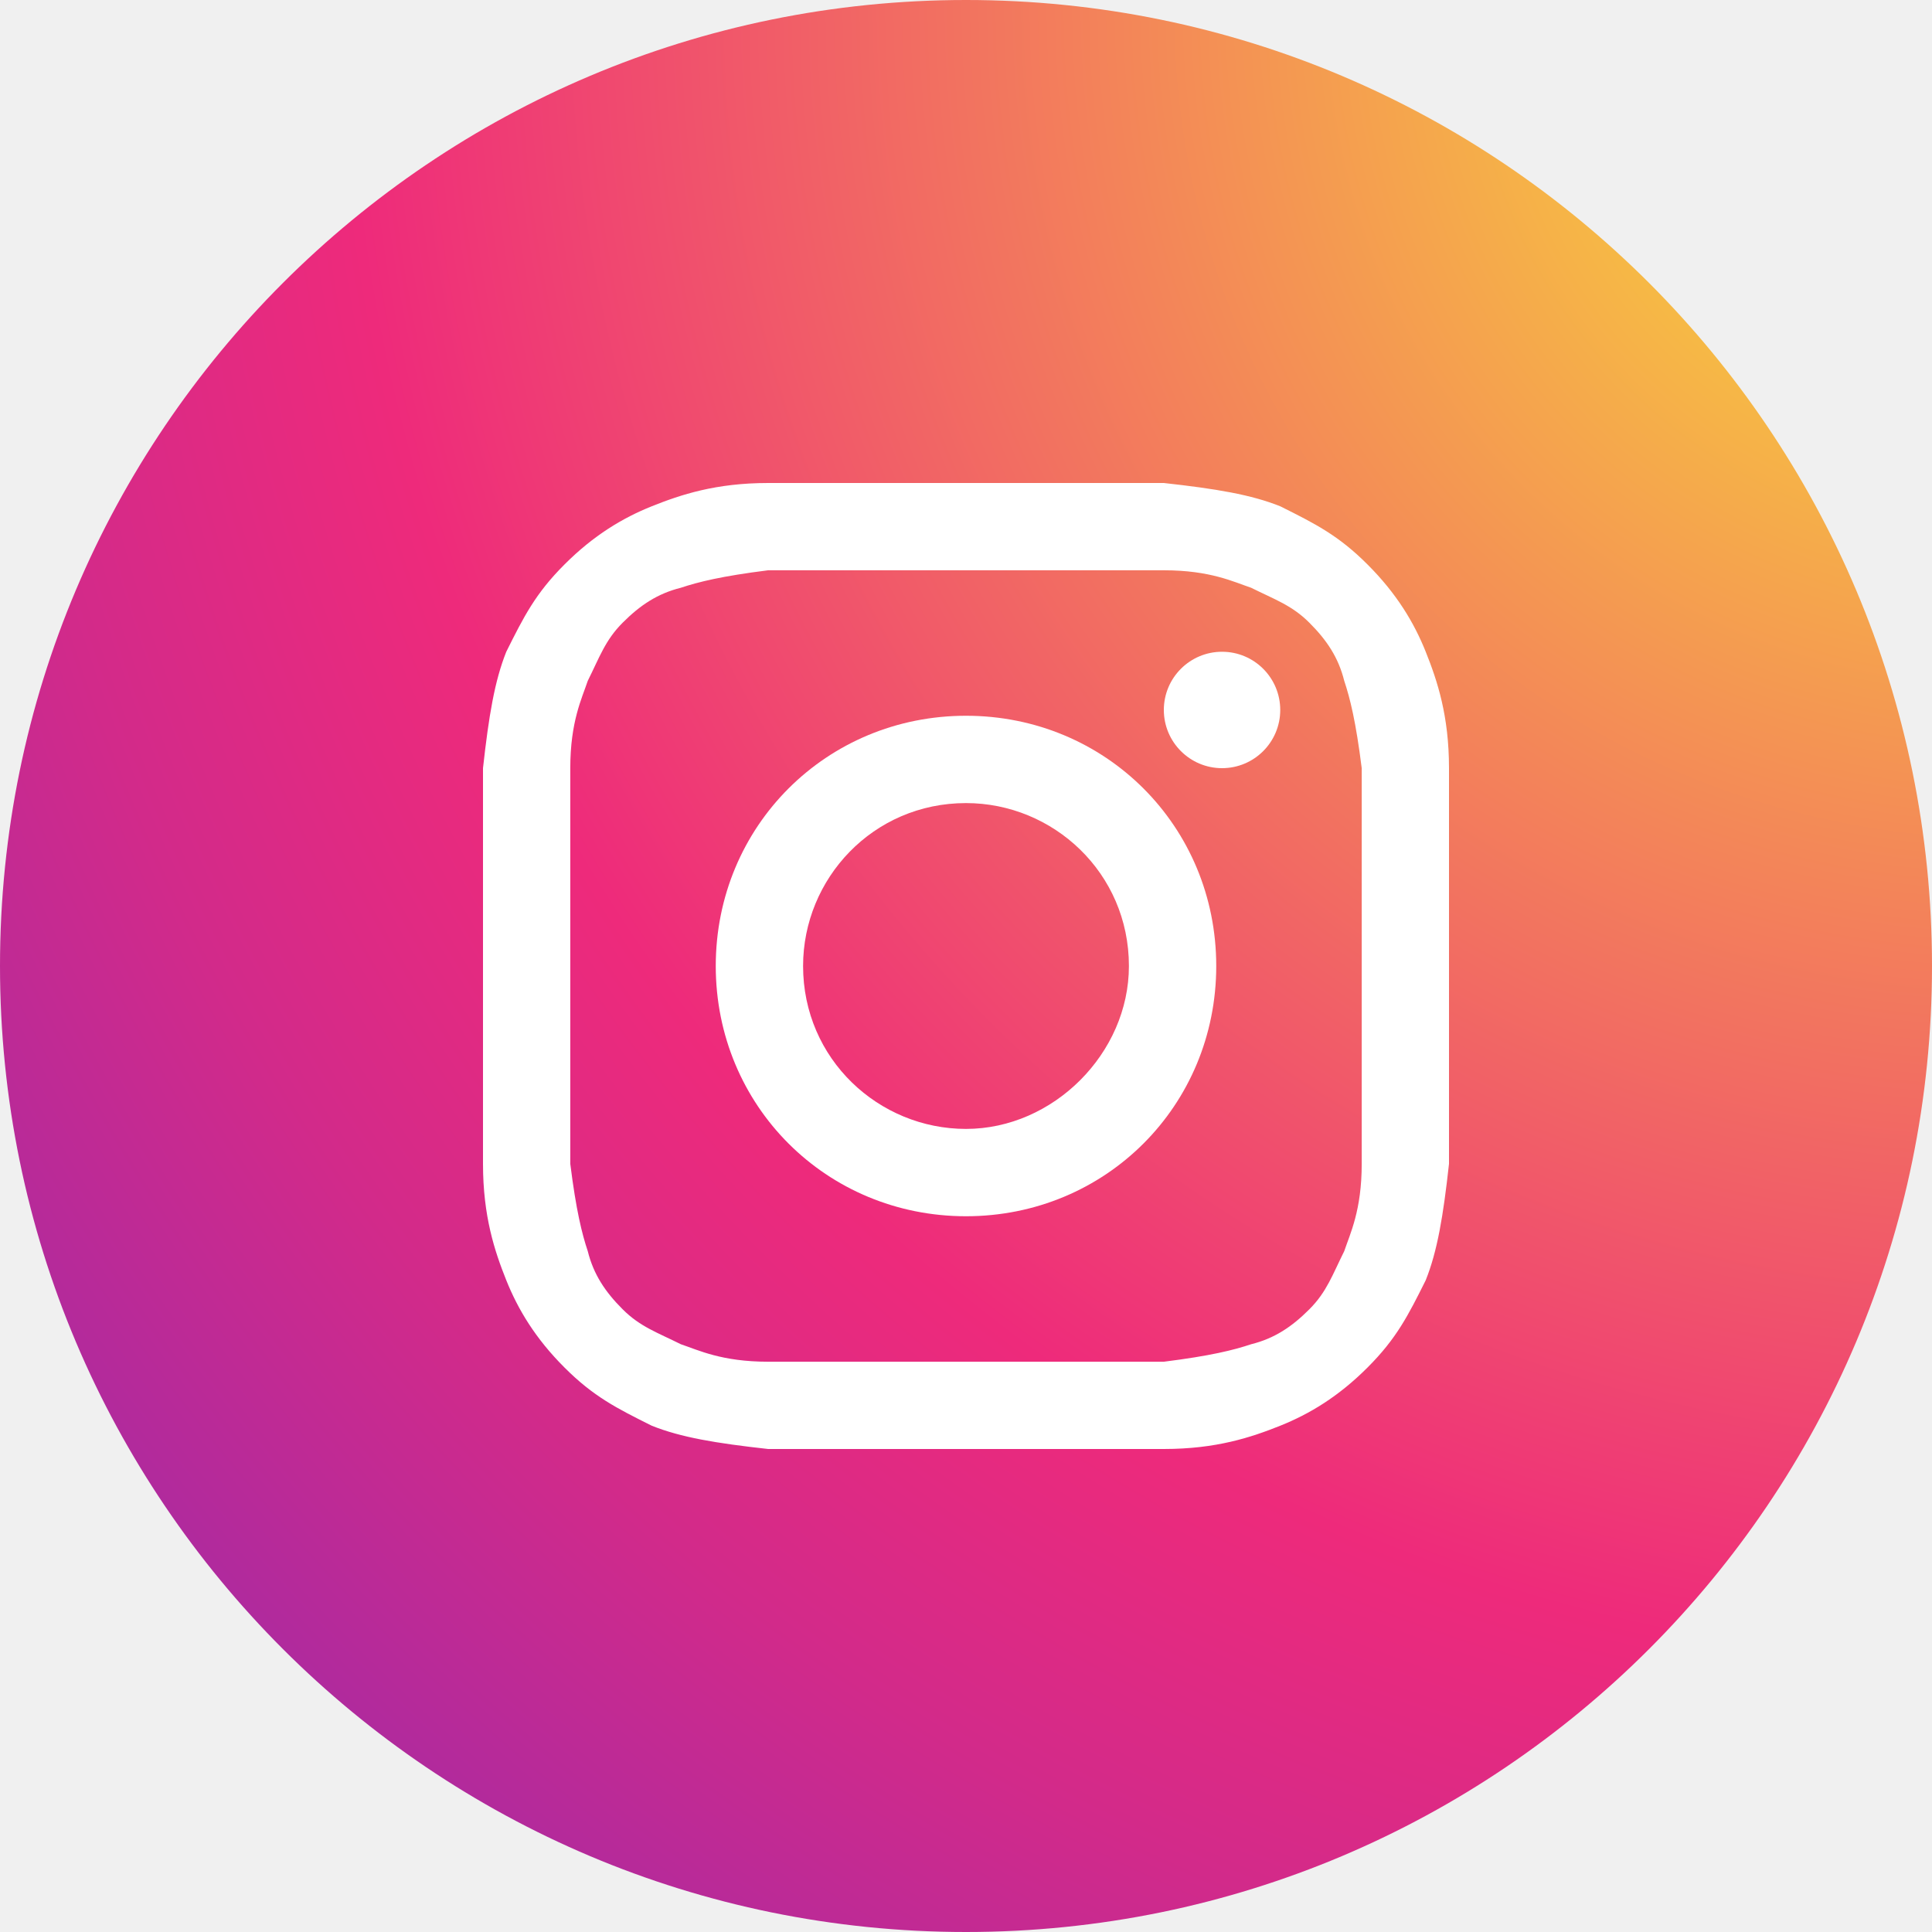
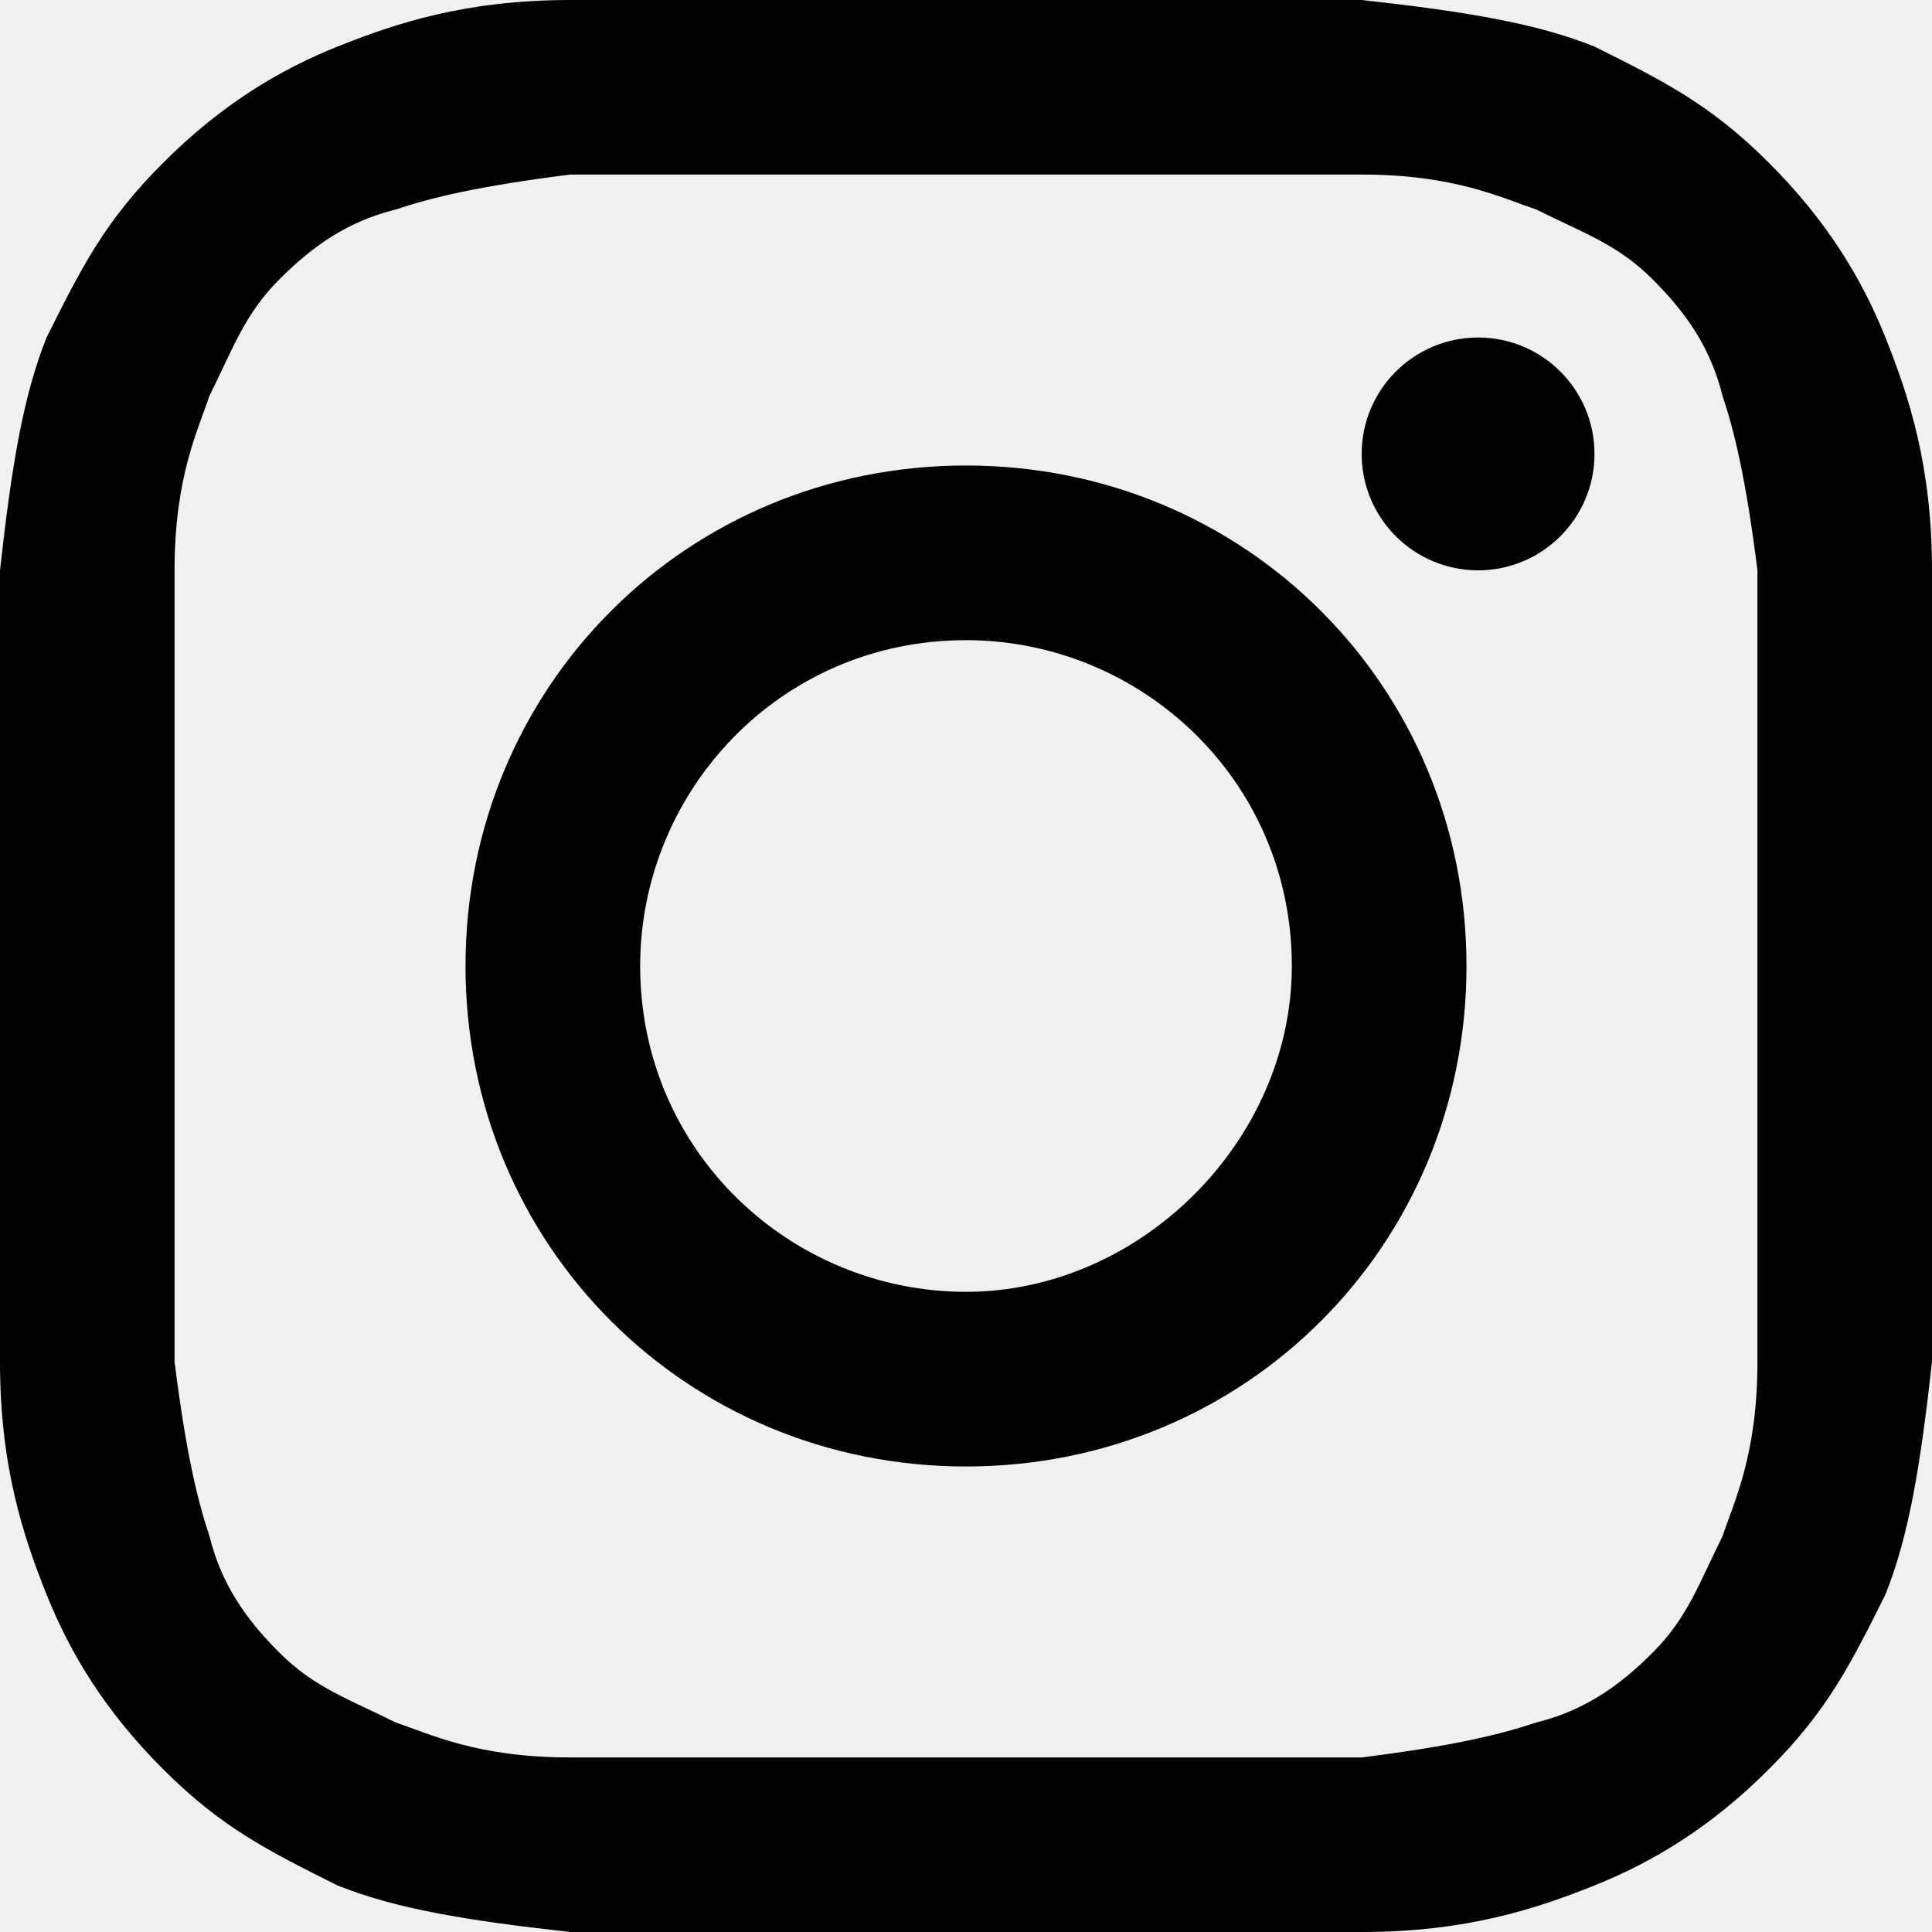
- <svg xmlns="http://www.w3.org/2000/svg" width="40" height="40" viewBox="0 0 40 40" fill="none">
-   <rect width="40" height="40" rx="20" fill="url(#paint0_radial_2072_103)" />
-   <path d="M20 11.807C22.651 11.807 23.012 11.807 24.096 11.807C25.06 11.807 25.542 12.048 25.904 12.169C26.386 12.41 26.747 12.53 27.108 12.892C27.47 13.253 27.711 13.614 27.831 14.096C27.952 14.458 28.072 14.94 28.193 15.904C28.193 16.988 28.193 17.229 28.193 20C28.193 22.771 28.193 23.012 28.193 24.096C28.193 25.06 27.952 25.542 27.831 25.904C27.59 26.386 27.47 26.747 27.108 27.108C26.747 27.47 26.386 27.711 25.904 27.831C25.542 27.952 25.06 28.072 24.096 28.193C23.012 28.193 22.771 28.193 20 28.193C17.229 28.193 16.988 28.193 15.904 28.193C14.94 28.193 14.458 27.952 14.096 27.831C13.614 27.59 13.253 27.47 12.892 27.108C12.53 26.747 12.289 26.386 12.169 25.904C12.048 25.542 11.928 25.06 11.807 24.096C11.807 23.012 11.807 22.771 11.807 20C11.807 17.229 11.807 16.988 11.807 15.904C11.807 14.94 12.048 14.458 12.169 14.096C12.41 13.614 12.53 13.253 12.892 12.892C13.253 12.53 13.614 12.289 14.096 12.169C14.458 12.048 14.94 11.928 15.904 11.807C16.988 11.807 17.349 11.807 20 11.807ZM20 10C17.229 10 16.988 10 15.904 10C14.819 10 14.096 10.241 13.494 10.482C12.892 10.723 12.289 11.084 11.687 11.687C11.084 12.289 10.843 12.771 10.482 13.494C10.241 14.096 10.12 14.819 10 15.904C10 16.988 10 17.349 10 20C10 22.771 10 23.012 10 24.096C10 25.181 10.241 25.904 10.482 26.506C10.723 27.108 11.084 27.711 11.687 28.313C12.289 28.916 12.771 29.157 13.494 29.518C14.096 29.759 14.819 29.88 15.904 30C16.988 30 17.349 30 20 30C22.651 30 23.012 30 24.096 30C25.181 30 25.904 29.759 26.506 29.518C27.108 29.277 27.711 28.916 28.313 28.313C28.916 27.711 29.157 27.229 29.518 26.506C29.759 25.904 29.88 25.181 30 24.096C30 23.012 30 22.651 30 20C30 17.349 30 16.988 30 15.904C30 14.819 29.759 14.096 29.518 13.494C29.277 12.892 28.916 12.289 28.313 11.687C27.711 11.084 27.229 10.843 26.506 10.482C25.904 10.241 25.181 10.12 24.096 10C23.012 10 22.771 10 20 10Z" fill="white" />
-   <path d="M20 14.819C17.108 14.819 14.819 17.108 14.819 20C14.819 22.892 17.108 25.181 20 25.181C22.892 25.181 25.181 22.892 25.181 20C25.181 17.108 22.892 14.819 20 14.819ZM20 23.373C18.193 23.373 16.627 21.928 16.627 20C16.627 18.193 18.072 16.627 20 16.627C21.807 16.627 23.373 18.072 23.373 20C23.373 21.807 21.807 23.373 20 23.373Z" fill="white" />
-   <path d="M25.301 15.904C25.967 15.904 26.506 15.364 26.506 14.699C26.506 14.033 25.967 13.494 25.301 13.494C24.636 13.494 24.096 14.033 24.096 14.699C24.096 15.364 24.636 15.904 25.301 15.904Z" fill="white" />
-   <defs>
-     <radialGradient id="paint0_radial_2072_103" cx="0" cy="0" r="1" gradientUnits="userSpaceOnUse" gradientTransform="translate(40.8047 0.812501) scale(92.3719)">
-       <stop stop-color="#F9ED32" />
-       <stop offset="0.36" stop-color="#EE2A7B" />
-       <stop offset="0.44" stop-color="#D22A8A" />
-       <stop offset="0.6" stop-color="#8B2AB2" />
-       <stop offset="0.83" stop-color="#1B2AF0" />
-       <stop offset="0.88" stop-color="#002AFF" />
-     </radialGradient>
-   </defs>
+ <svg xmlns="http://www.w3.org/2000/svg" width="20" height="20" viewBox="0 0 20 20">
+   <path d="M10 1.807C12.651 1.807 13.012 1.807 14.096 1.807C15.06 1.807 15.542 2.048 15.904 2.169C16.386 2.41 16.747 2.53 17.108 2.892C17.47 3.253 17.711 3.614 17.831 4.096C17.952 4.458 18.072 4.94 18.193 5.904C18.193 6.988 18.193 7.229 18.193 10C18.193 12.771 18.193 13.012 18.193 14.096C18.193 15.06 17.952 15.542 17.831 15.904C17.59 16.386 17.47 16.747 17.108 17.108C16.747 17.47 16.386 17.711 15.904 17.831C15.542 17.952 15.06 18.072 14.096 18.193C13.012 18.193 12.771 18.193 10 18.193C7.229 18.193 6.988 18.193 5.904 18.193C4.94 18.193 4.458 17.952 4.096 17.831C3.614 17.59 3.253 17.47 2.892 17.108C2.53 16.747 2.289 16.386 2.169 15.904C2.048 15.542 1.928 15.06 1.807 14.096C1.807 13.012 1.807 12.771 1.807 10C1.807 7.229 1.807 6.988 1.807 5.904C1.807 4.94 2.048 4.458 2.169 4.096C2.41 3.614 2.53 3.253 2.892 2.892C3.253 2.53 3.614 2.289 4.096 2.169C4.458 2.048 4.94 1.928 5.904 1.807C6.988 1.807 7.349 1.807 10 1.807ZM10 0C7.229 0 6.988 0 5.904 0C4.819 0 4.096 0.241 3.494 0.482C2.892 0.723 2.289 1.084 1.687 1.687C1.084 2.289 0.843 2.771 0.482 3.494C0.241 4.096 0.12 4.819 0 5.904C0 6.988 0 7.349 0 10C0 12.771 0 13.012 0 14.096C0 15.181 0.241 15.904 0.482 16.506C0.723 17.108 1.084 17.711 1.687 18.313C2.289 18.916 2.771 19.157 3.494 19.518C4.096 19.759 4.819 19.88 5.904 20C6.988 20 7.349 20 10 20C12.651 20 13.012 20 14.096 20C15.181 20 15.904 19.759 16.506 19.518C17.108 19.277 17.711 18.916 18.313 18.313C18.916 17.711 19.157 17.229 19.518 16.506C19.759 15.904 19.88 15.181 20 14.096C20 13.012 20 12.651 20 10C20 7.349 20 6.988 20 5.904C20 4.819 19.759 4.096 19.518 3.494C19.277 2.892 18.916 2.289 18.313 1.687C17.711 1.084 17.229 0.843 16.506 0.482C15.904 0.241 15.181 0.12 14.096 0C13.012 0 12.771 0 10 0Z" />
+   <path d="M10 4.819C7.108 4.819 4.819 7.108 4.819 10C4.819 12.892 7.108 15.181 10 15.181C12.892 15.181 15.181 12.892 15.181 10C15.181 7.108 12.892 4.819 10 4.819ZM10 13.373C8.193 13.373 6.627 11.928 6.627 10C6.627 8.193 8.072 6.627 10 6.627C11.807 6.627 13.373 8.072 13.373 10C13.373 11.807 11.807 13.373 10 13.373Z" />
+   <path d="M15.301 5.904C15.967 5.904 16.506 5.364 16.506 4.699C16.506 4.033 15.967 3.494 15.301 3.494C14.636 3.494 14.096 4.033 14.096 4.699C14.096 5.364 14.636 5.904 15.301 5.904Z" />
</svg>
